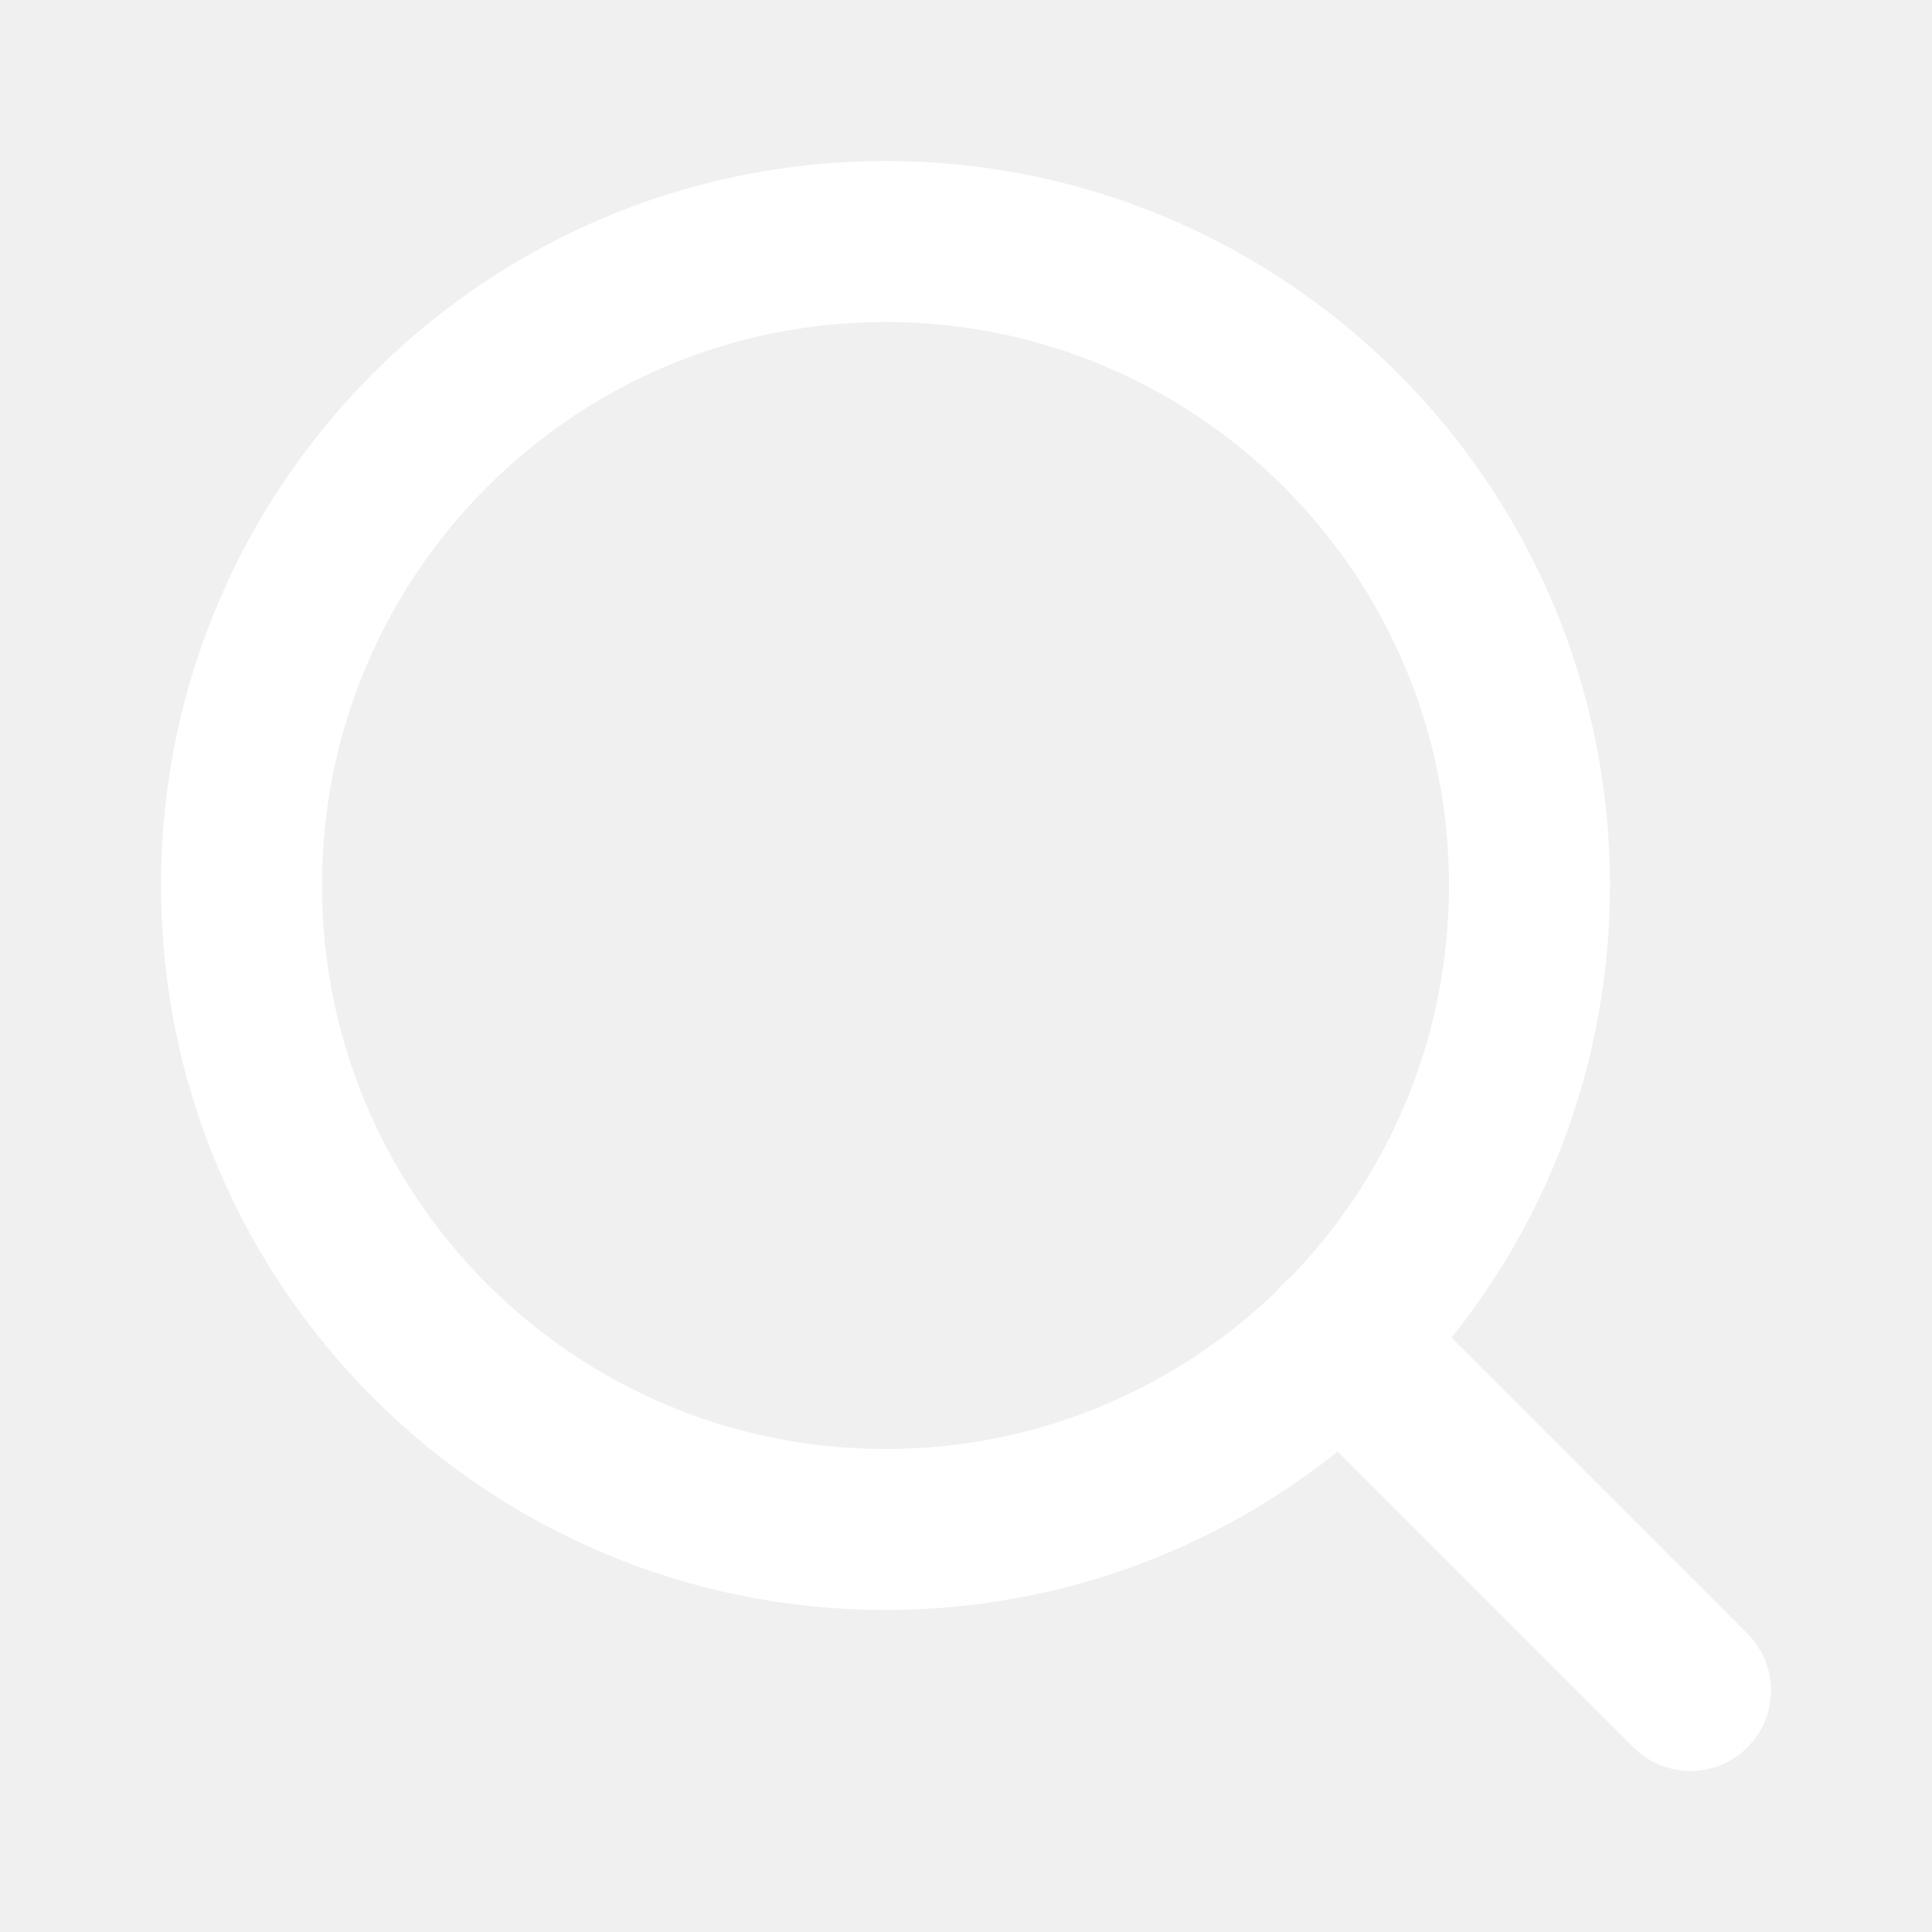
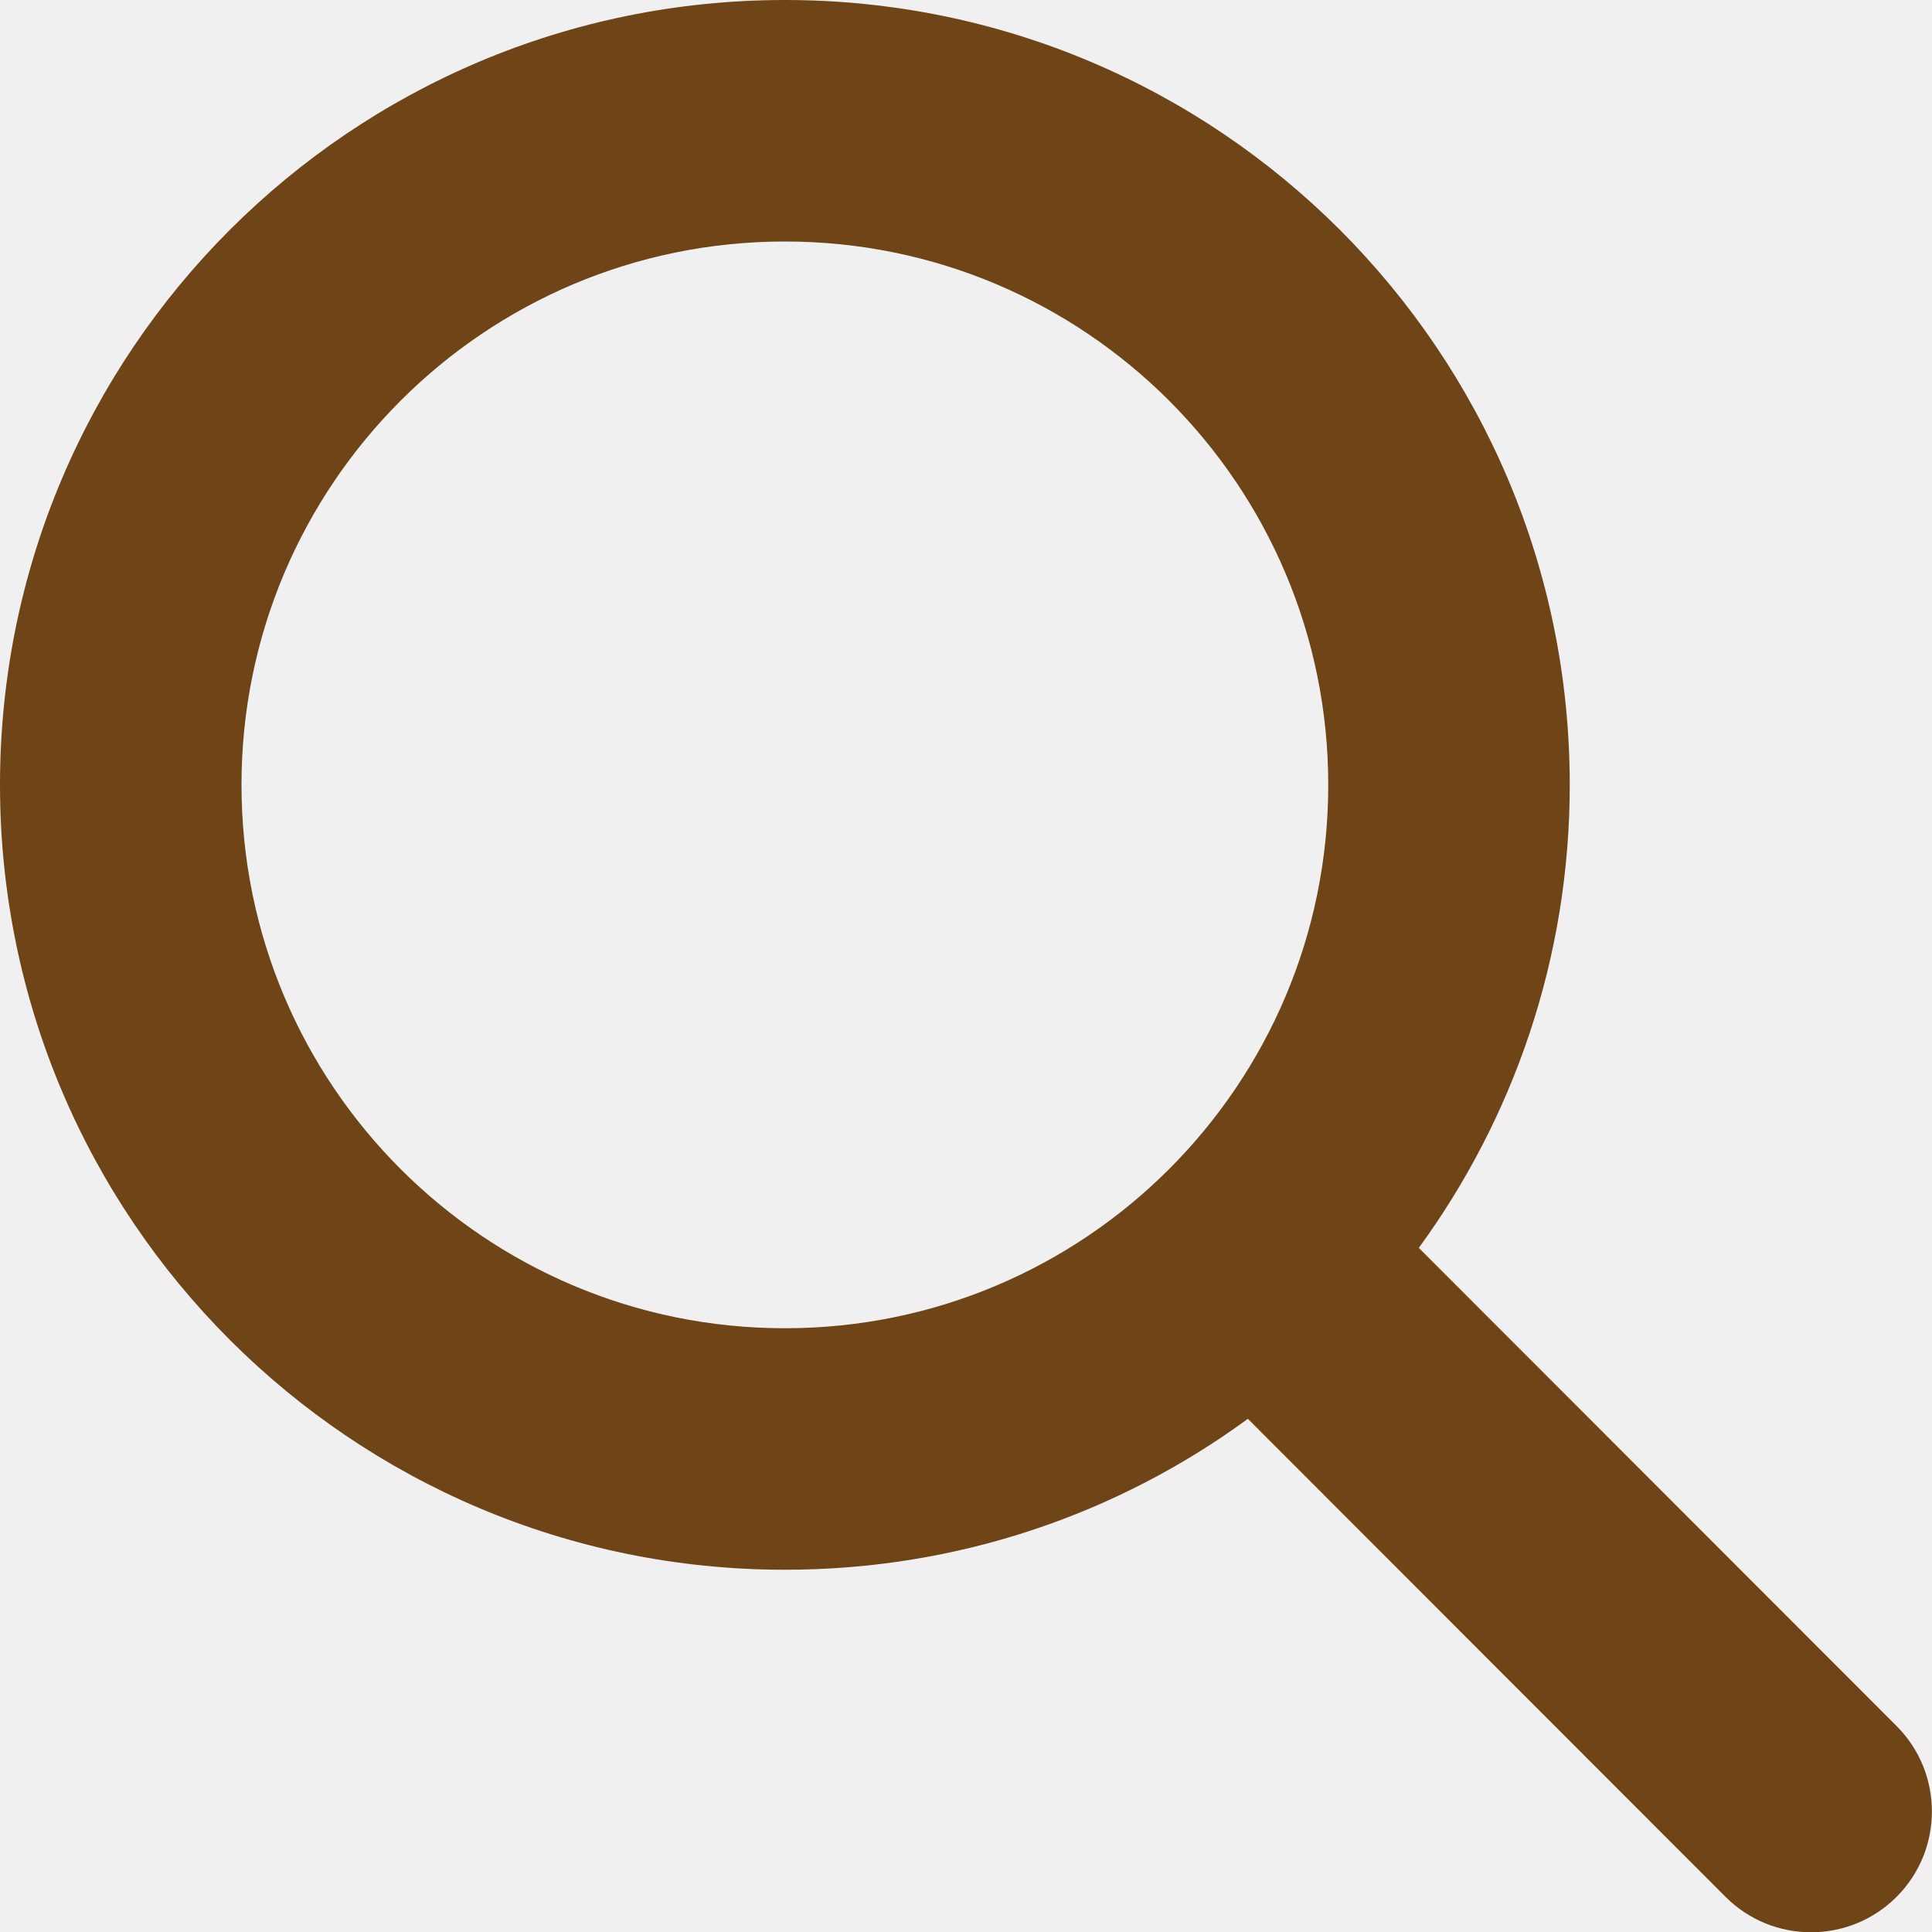
- <svg xmlns="http://www.w3.org/2000/svg" width="24" height="24" viewBox="0 0 24 24" fill="none" stroke="#ffffff" stroke-width="2" stroke-linecap="round" stroke-linejoin="round" class="feather feather-search">
-   <circle cx="11" cy="11" r="8" />
-   <line x1="21" y1="21" x2="16.65" y2="16.65" />
+ <svg xmlns="http://www.w3.org/2000/svg" viewBox="0 0 512 512">
+   <path fill="#6f4518" d="M416 208c0 45.9-14.9 88.3-40 122.7L502.6 457.4c12.5 12.5 12.5 32.8 0 45.3s-32.8 12.5-45.3 0L330.7 376c-34.4 25.2-76.8 40-122.7 40C93.1 416 0 322.9 0 208S93.1 0 208 0S416 93.1 416 208zM208 352a144 144 0 1 0 0-288 144 144 0 1 0 0 288z" />
</svg>
